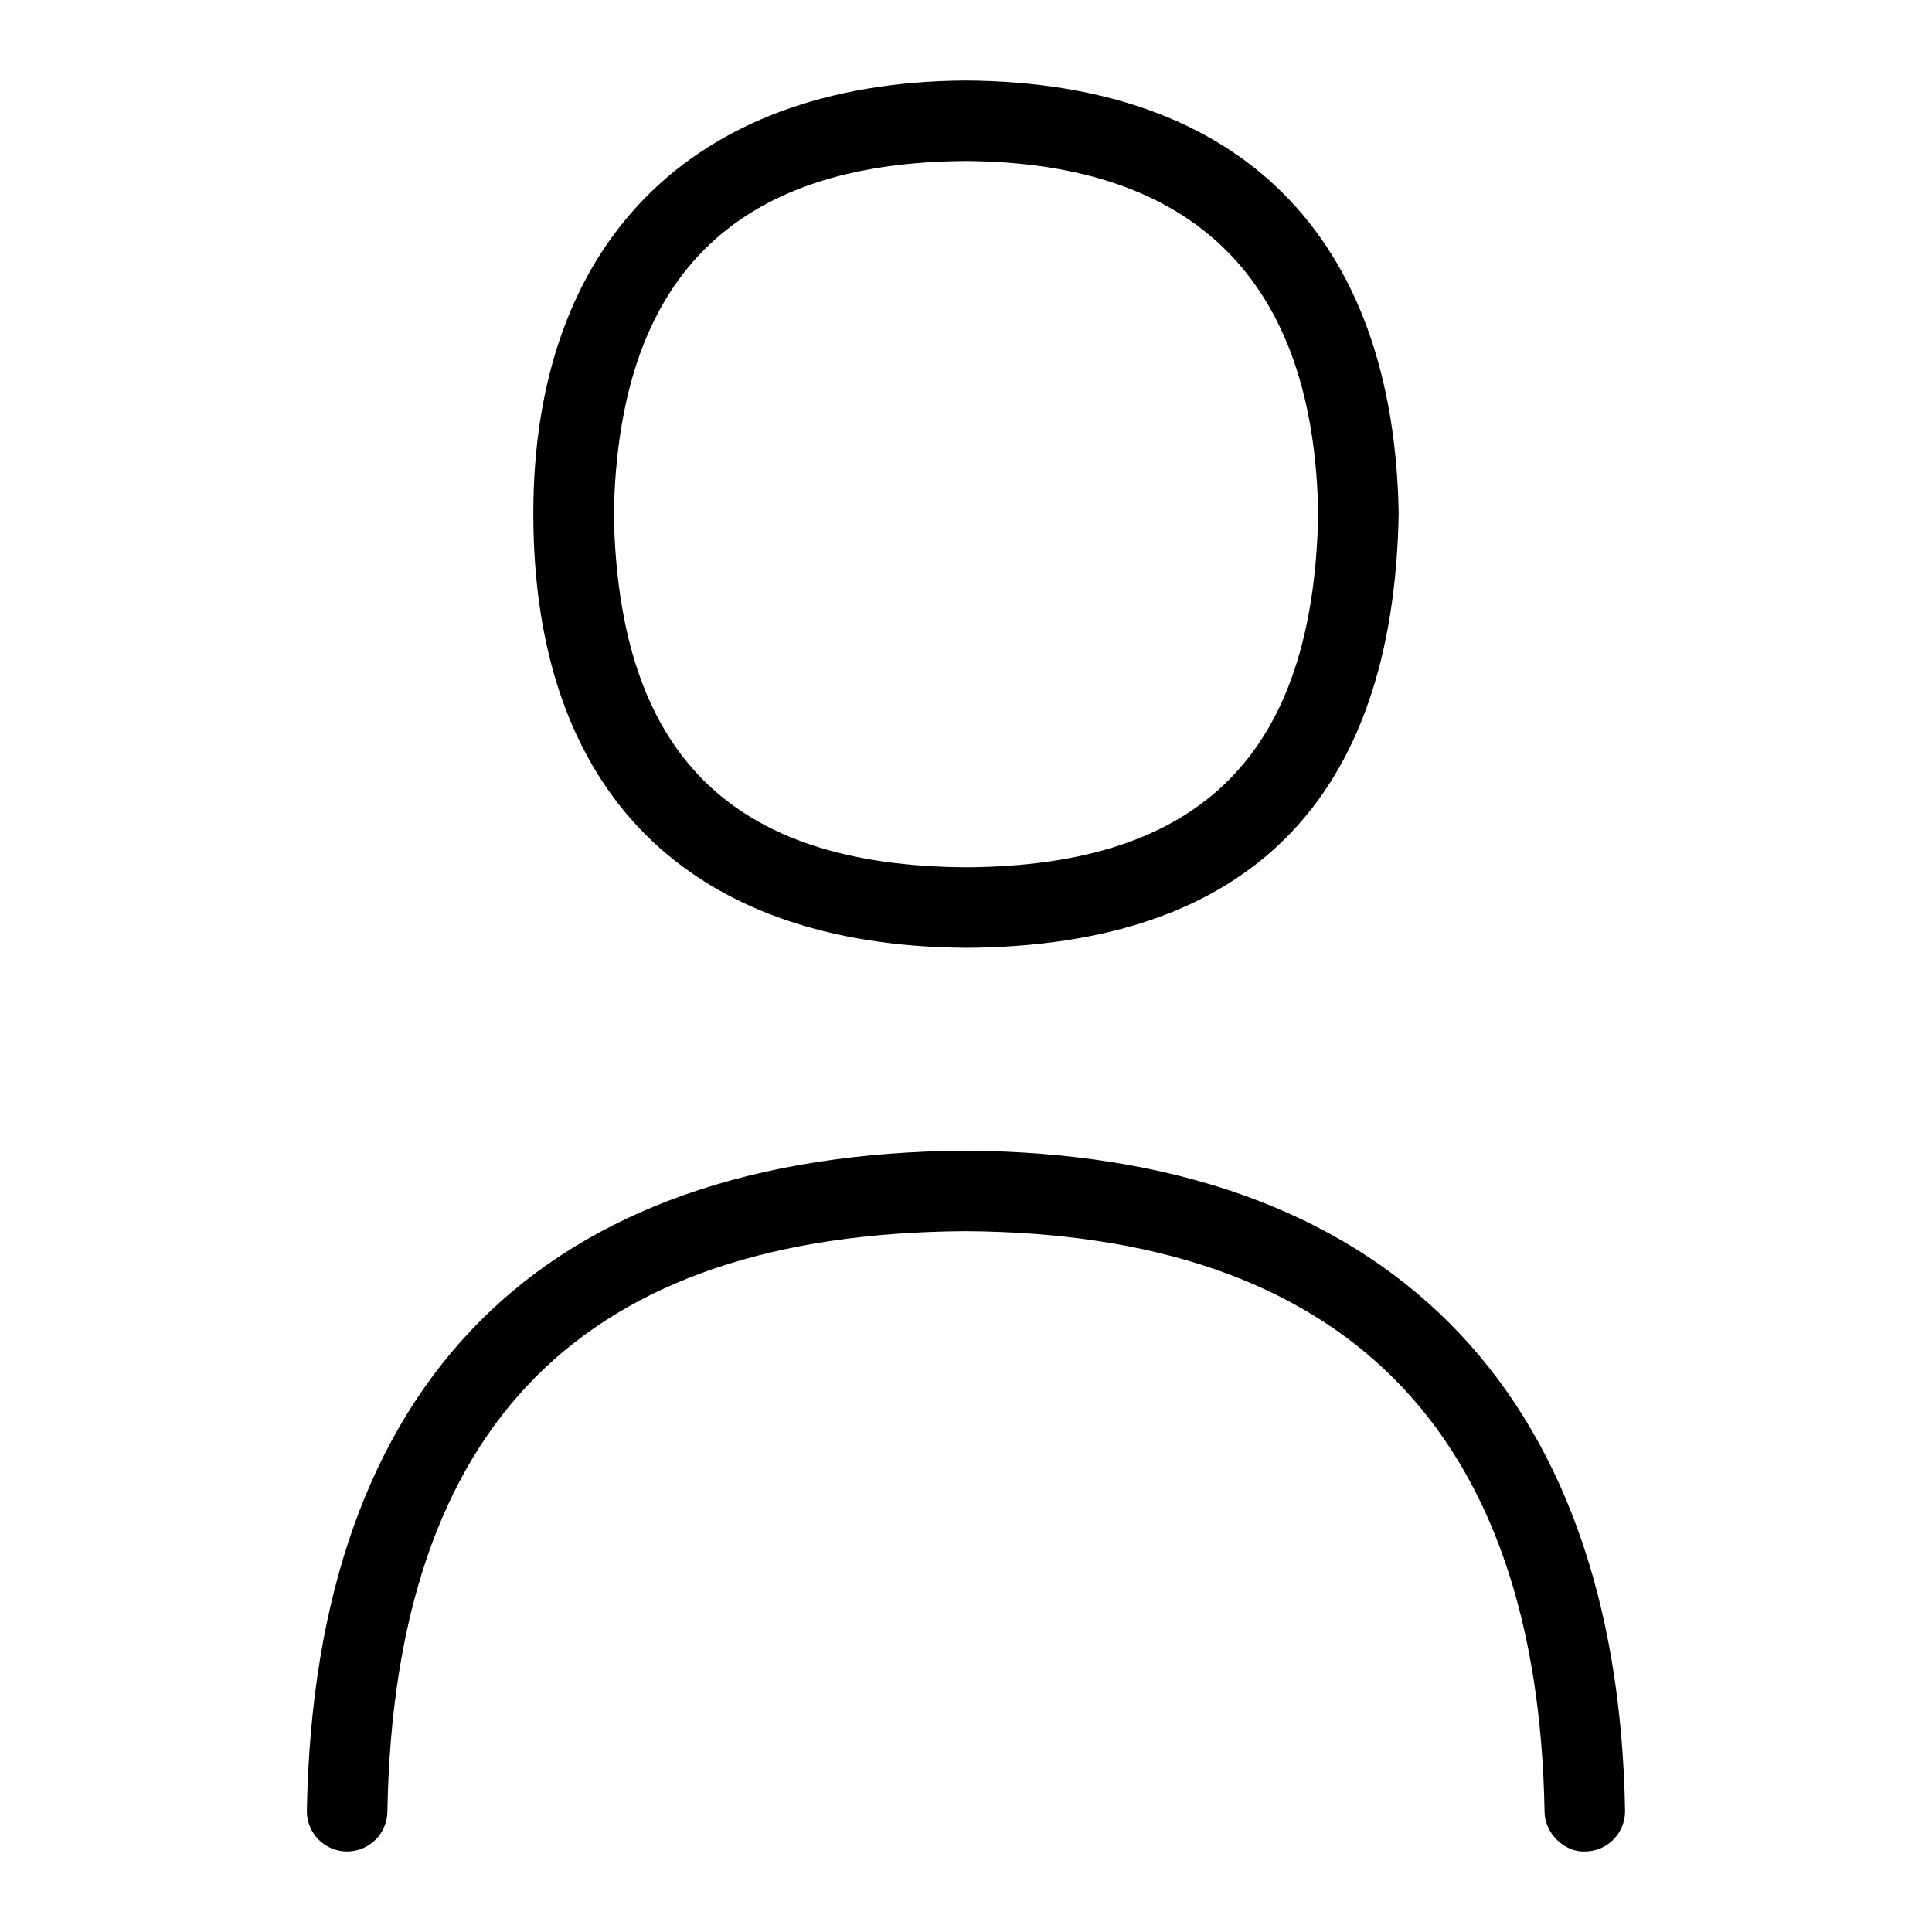
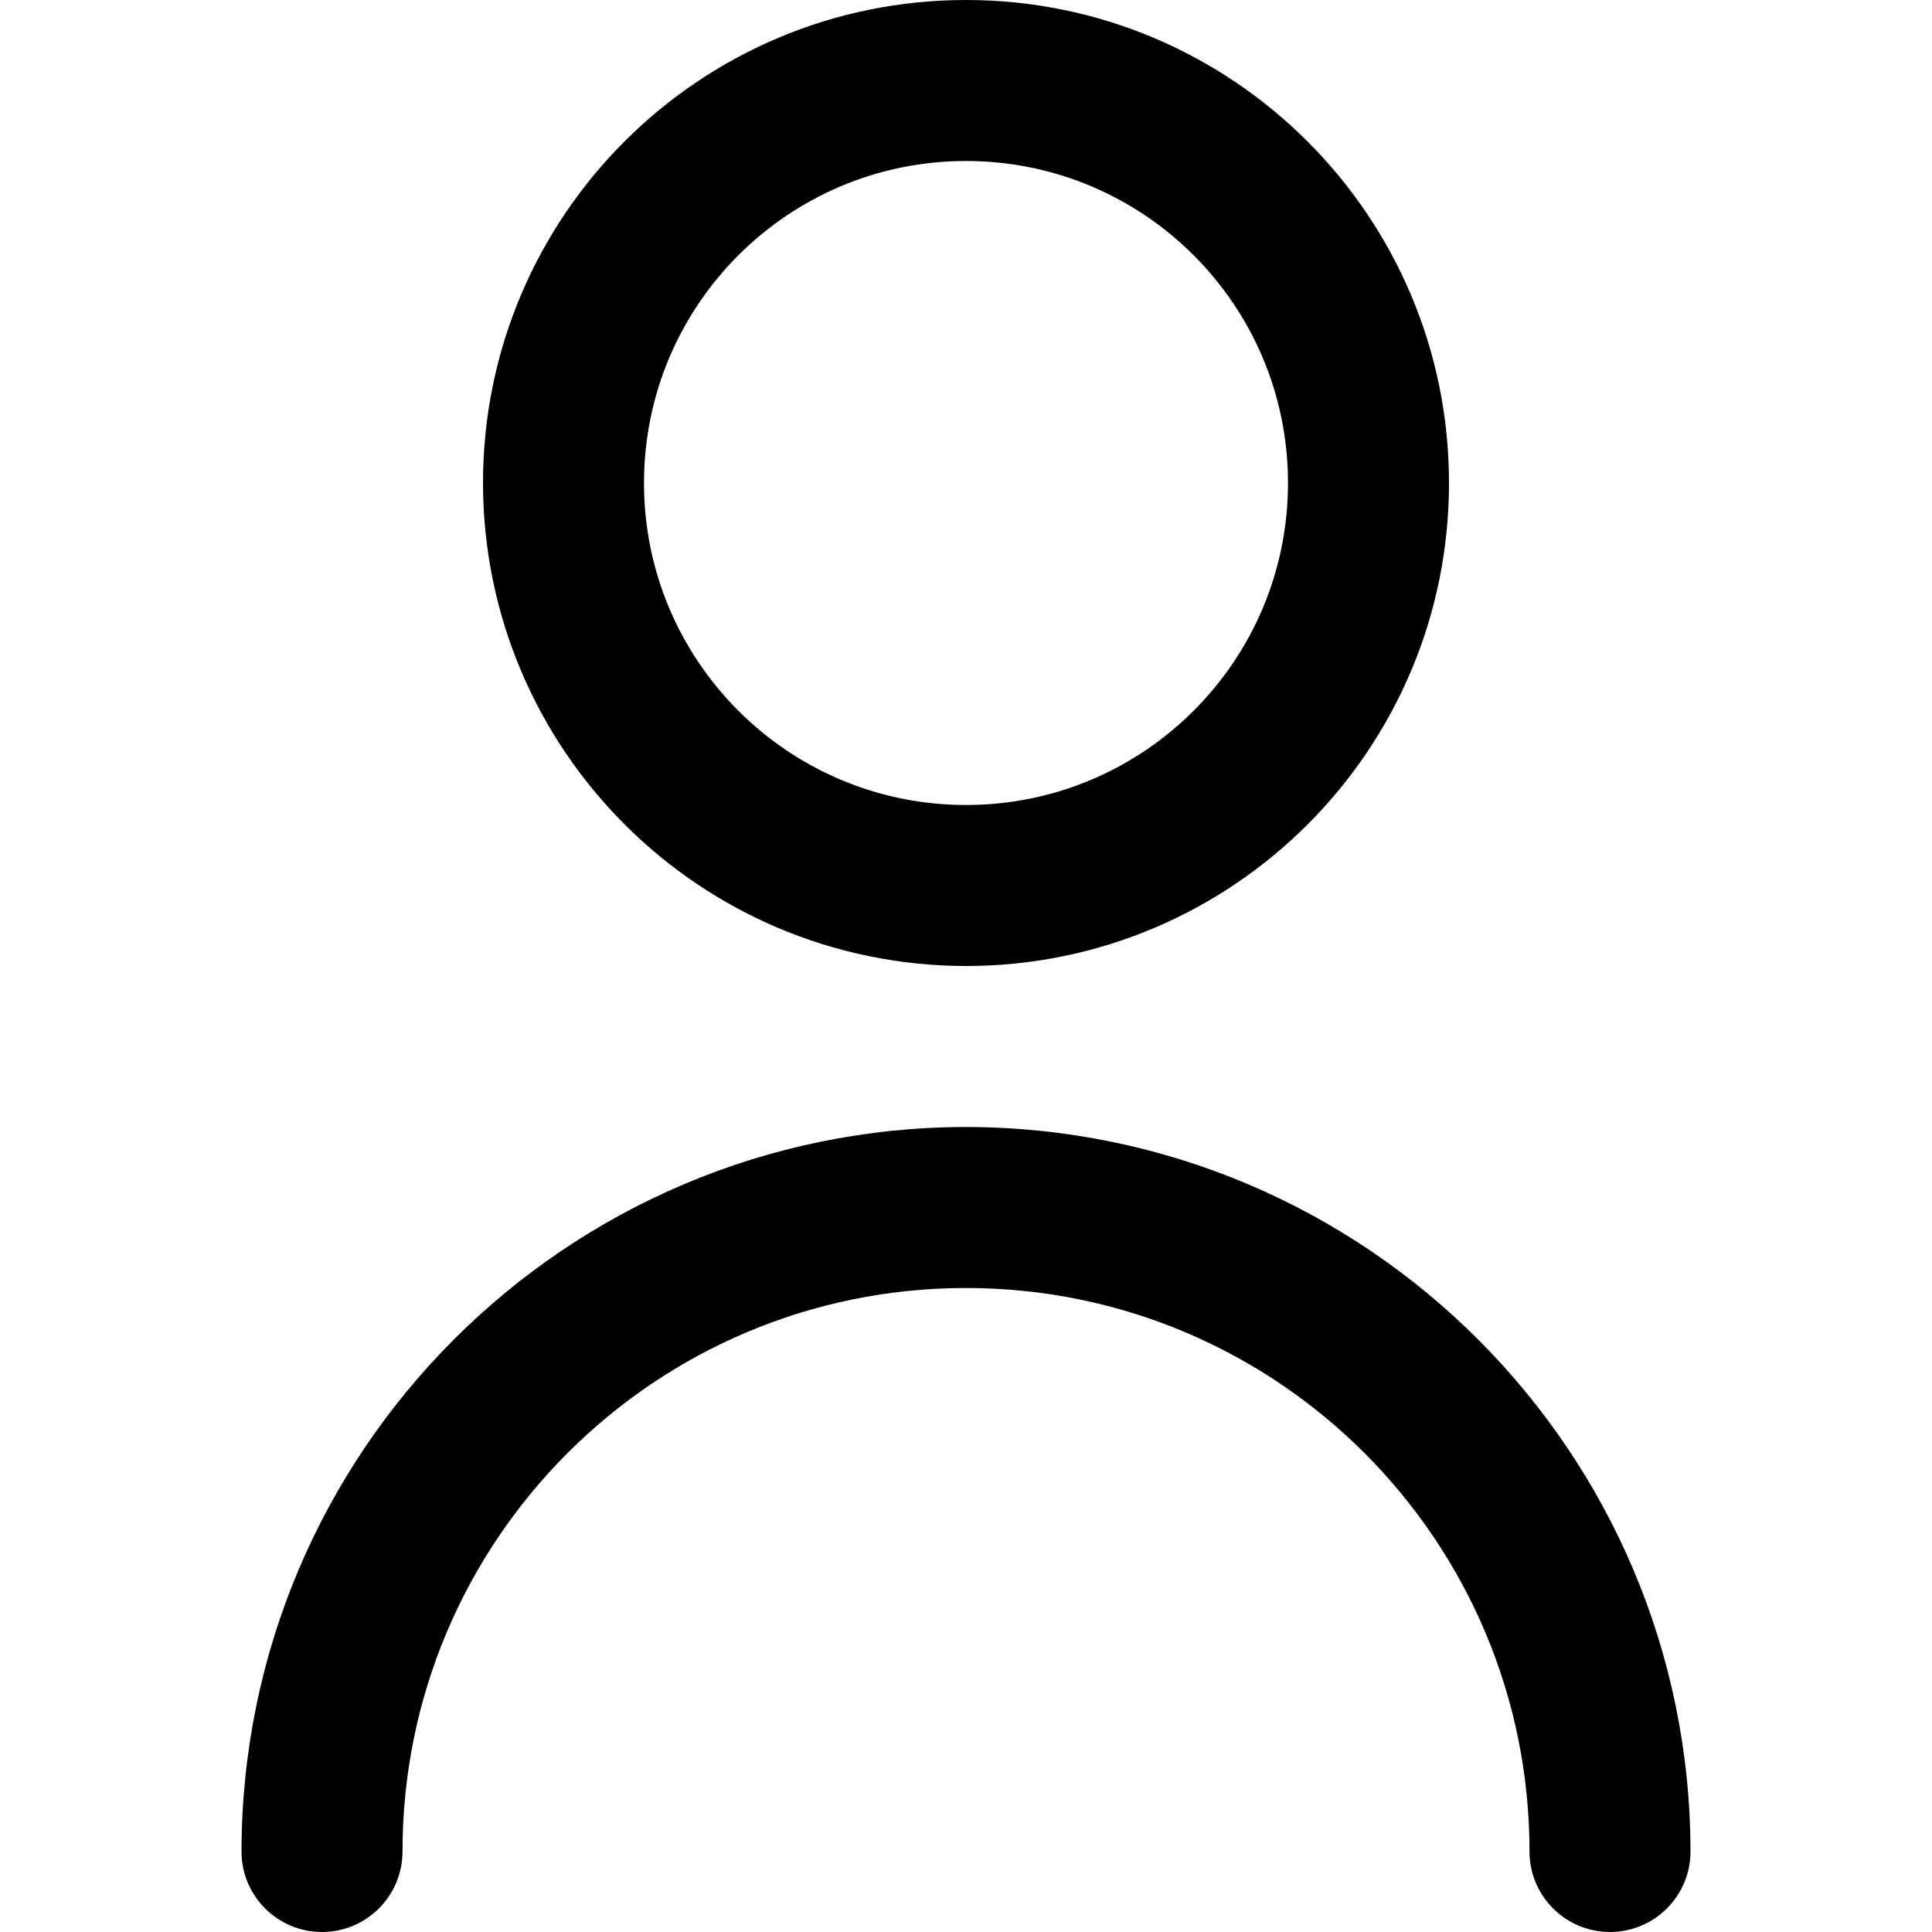
- <svg xmlns="http://www.w3.org/2000/svg" id="Layer_1" data-name="Layer 1" viewBox="0 0 24 24">
-   <path d="M12.003,11.774c3.5-.021,5.307-1.83,5.372-5.396-.06-3.446-1.967-5.356-5.378-5.378-3.452,.021-5.372,2.066-5.372,5.378,0,3.462,1.921,5.375,5.378,5.396Zm-.006-9.774c2.855,.019,4.328,1.498,4.378,4.378-.055,2.982-1.446,4.379-4.372,4.396-2.93-.017-4.321-1.411-4.378-4.387,.055-2.934,1.487-4.369,4.372-4.387Z" />
-   <path d="M11.997,14.294c-5.259,.033-8.089,2.867-8.185,8.197-.005,.276,.215,.504,.491,.509h.009c.272,0,.495-.218,.5-.491,.086-4.825,2.438-7.186,7.184-7.215,4.689,.03,7.109,2.458,7.191,7.215,.005,.276,.255,.505,.509,.491,.276-.005,.496-.232,.491-.509-.091-5.252-2.997-8.164-8.19-8.197Z" />
+ <svg xmlns="http://www.w3.org/2000/svg" id="Outline" viewBox="0 0 24 24" width="512" height="512">
+   <path d="M12,12A6,6,0,1,0,6,6,6.006,6.006,0,0,0,12,12ZM12,2A4,4,0,1,1,8,6,4,4,0,0,1,12,2Z" />
+   <path d="M12,14a9.01,9.01,0,0,0-9,9,1,1,0,0,0,2,0,7,7,0,0,1,14,0,1,1,0,0,0,2,0A9.01,9.01,0,0,0,12,14Z" />
</svg>
